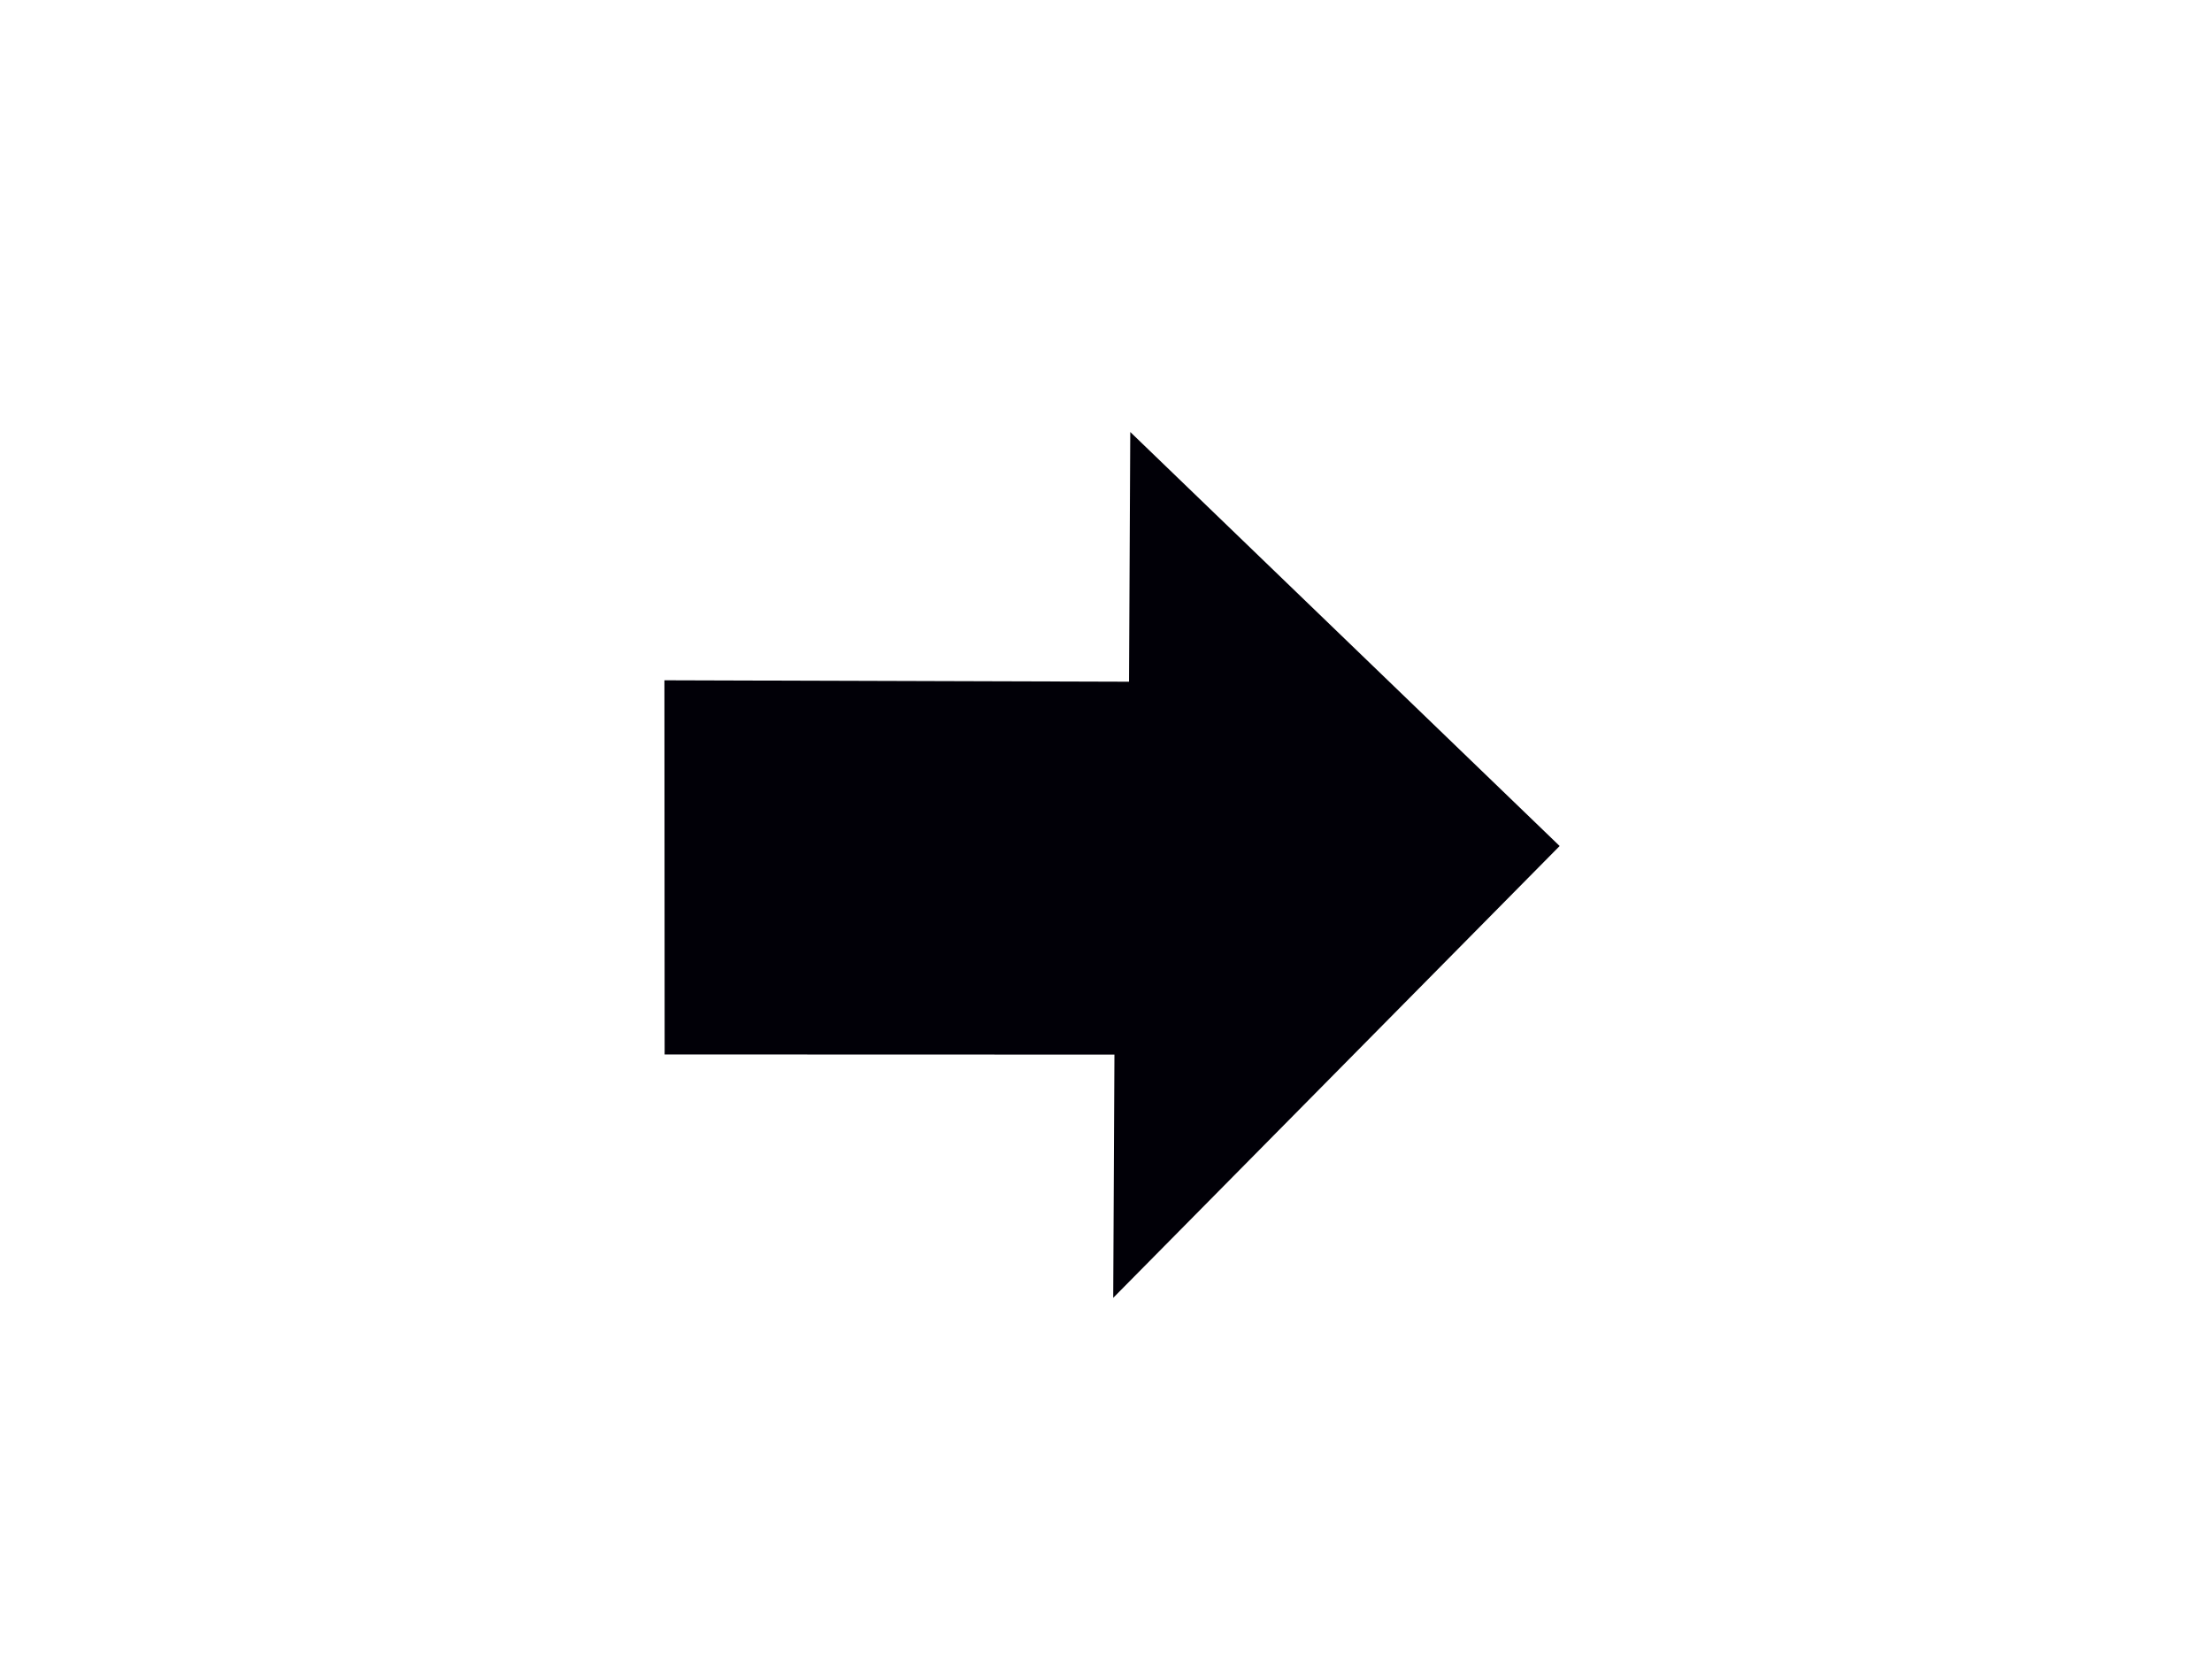
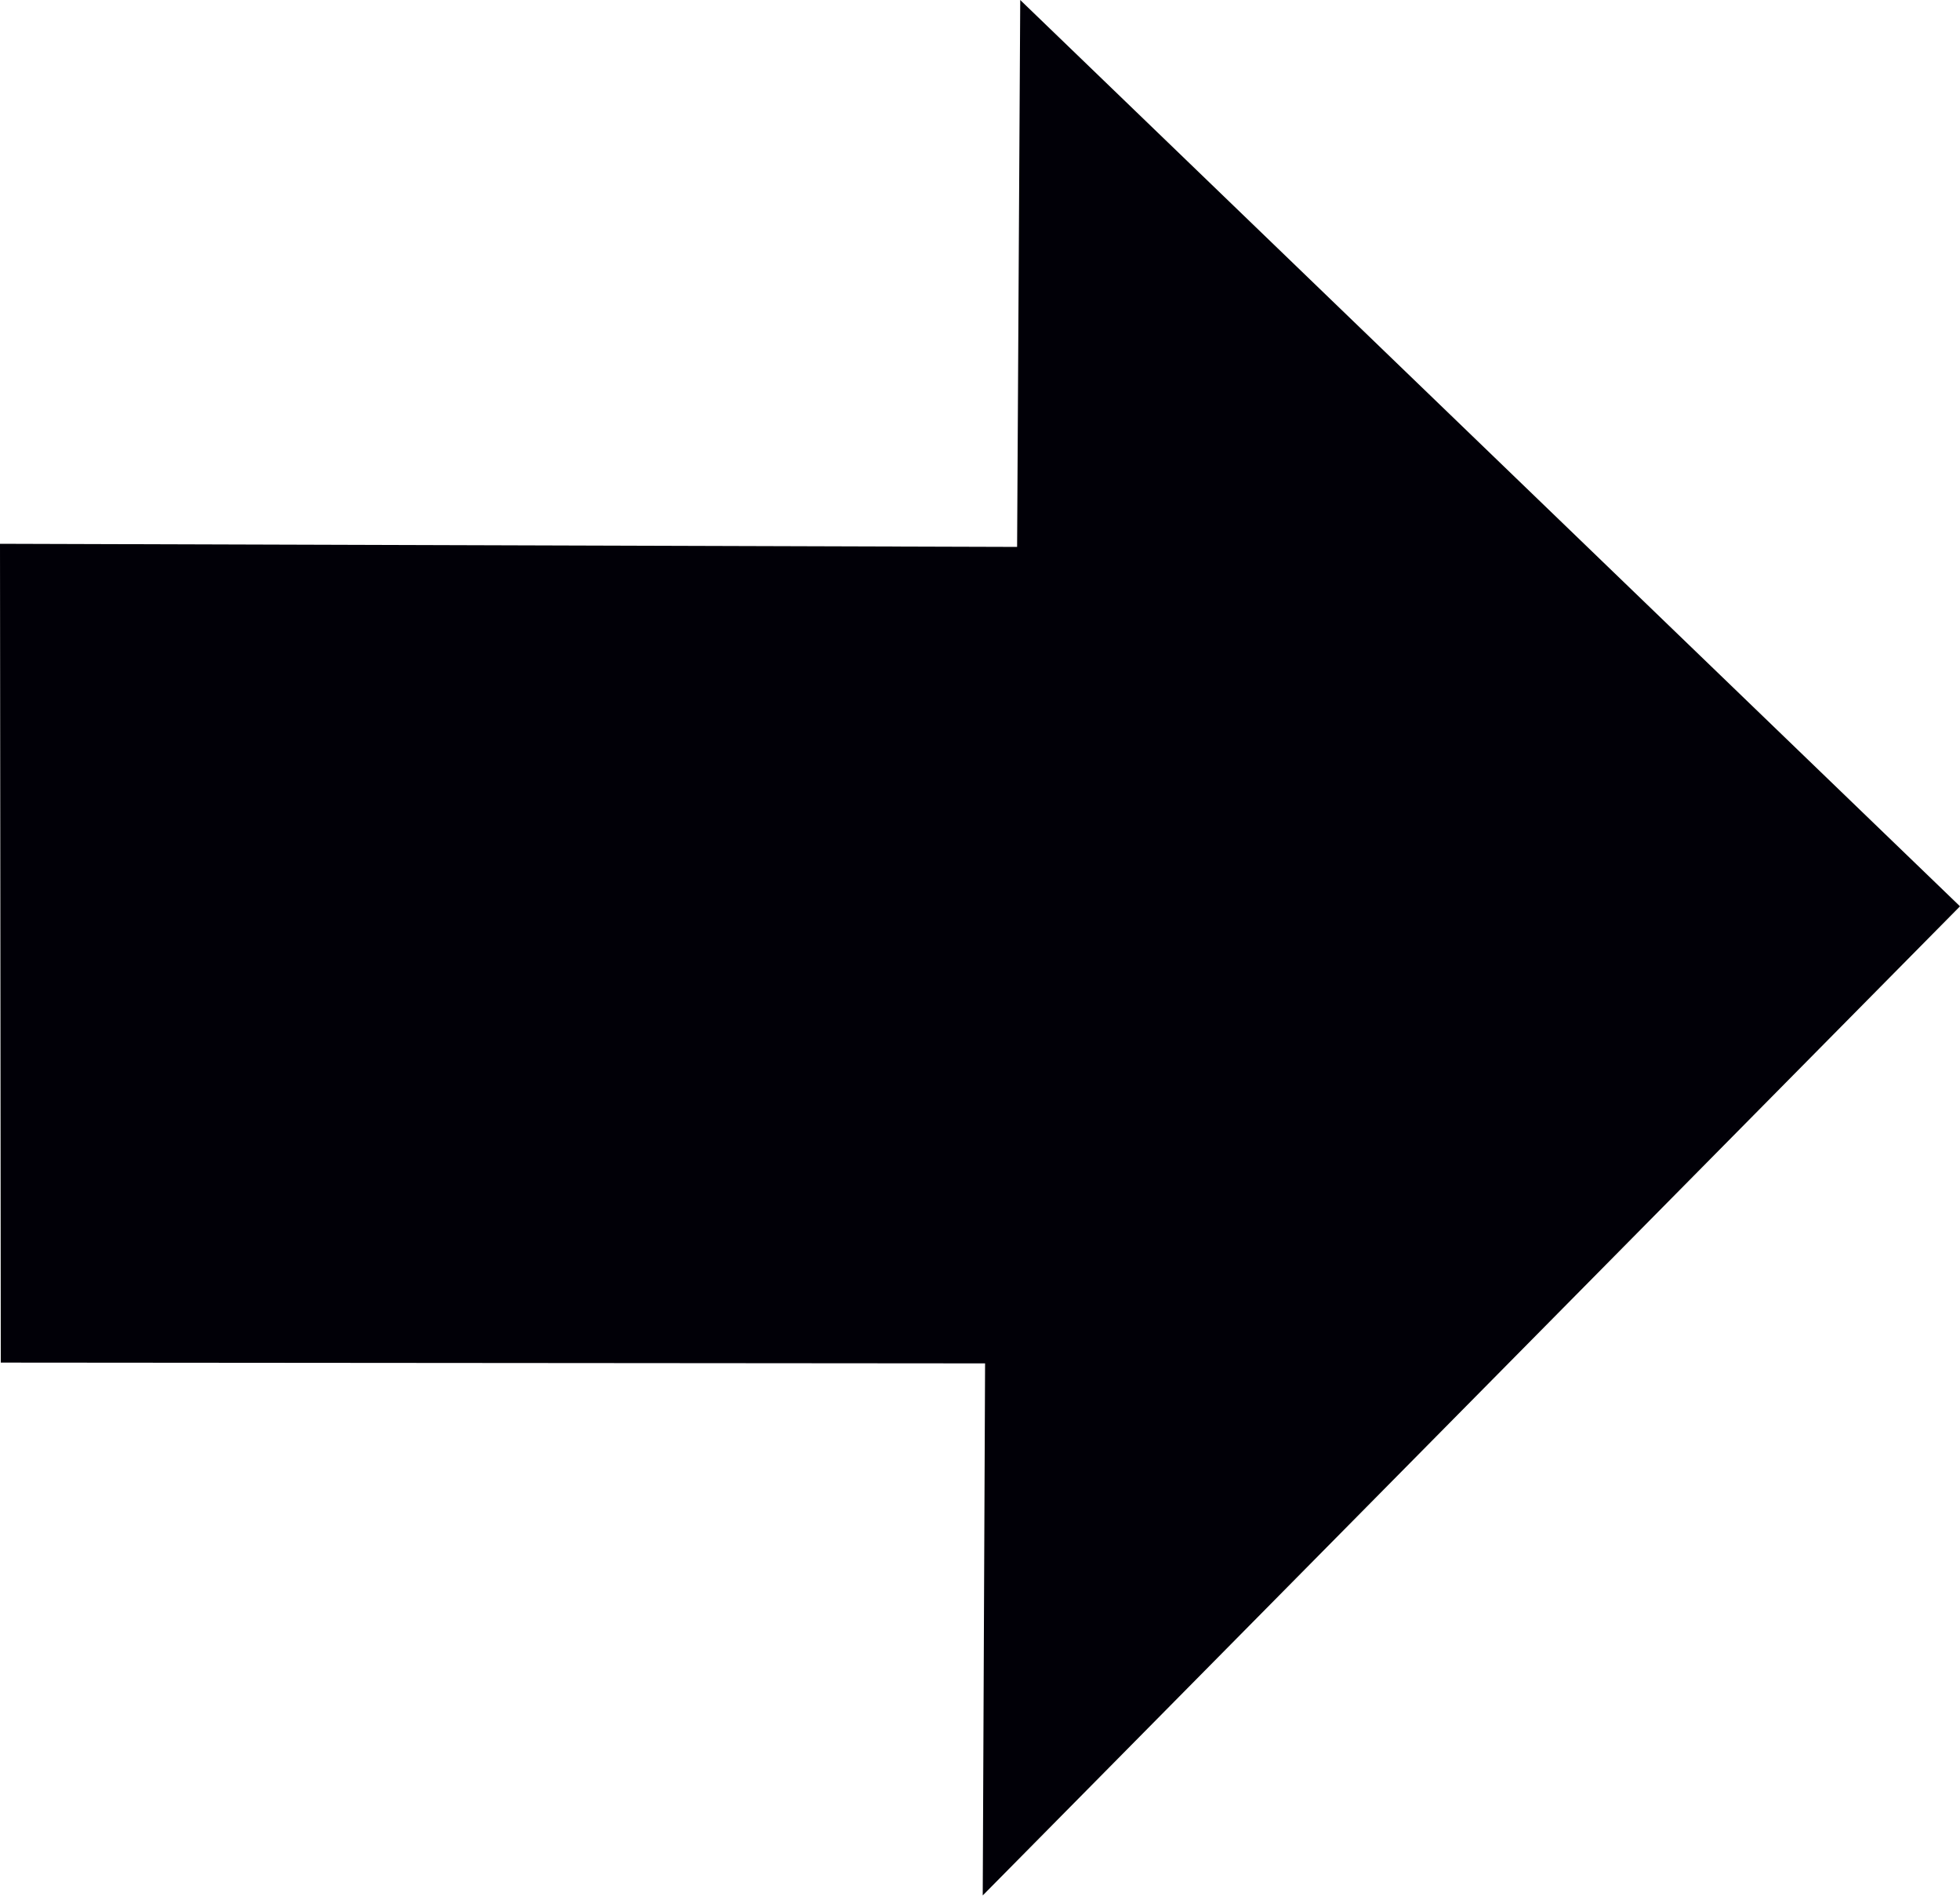
- <svg xmlns="http://www.w3.org/2000/svg" width="62" height="47" viewBox="0 0 16.404 12.435" version="1.1" id="svg4833">
-   <defs id="defs4827" />
-   <g id="layer1" transform="translate(0,-284.5646)">
-     <polygon transform="matrix(0.2645833,0,0,0.2645833,-26.77717,286.3466)" style="fill:#010007" points="144.92,16.971 132.885,5.37 132.85,12.367 132.85,12.367 132.85,12.367 119.828,12.327 119.834,22.714 119.833,22.812 132.441,22.816 132.407,29.632 " id="polygon129" />
+ <svg xmlns="http://www.w3.org/2000/svg" id="레이어_1" data-name="레이어 1" viewBox="0 0 25.09 24.26">
+   <defs>
+     <style>.cls-1{fill:#010007;}</style>
+   </defs>
+   <g id="layer1">
+     <polygon id="polygon129" class="cls-1" points="25.09 11.6 13.06 0 13.02 7 13.02 7 13.02 7 0 6.96 0.01 17.34 0.01 17.44 12.61 17.45 12.58 24.26 25.09 11.6" />
  </g>
</svg>
